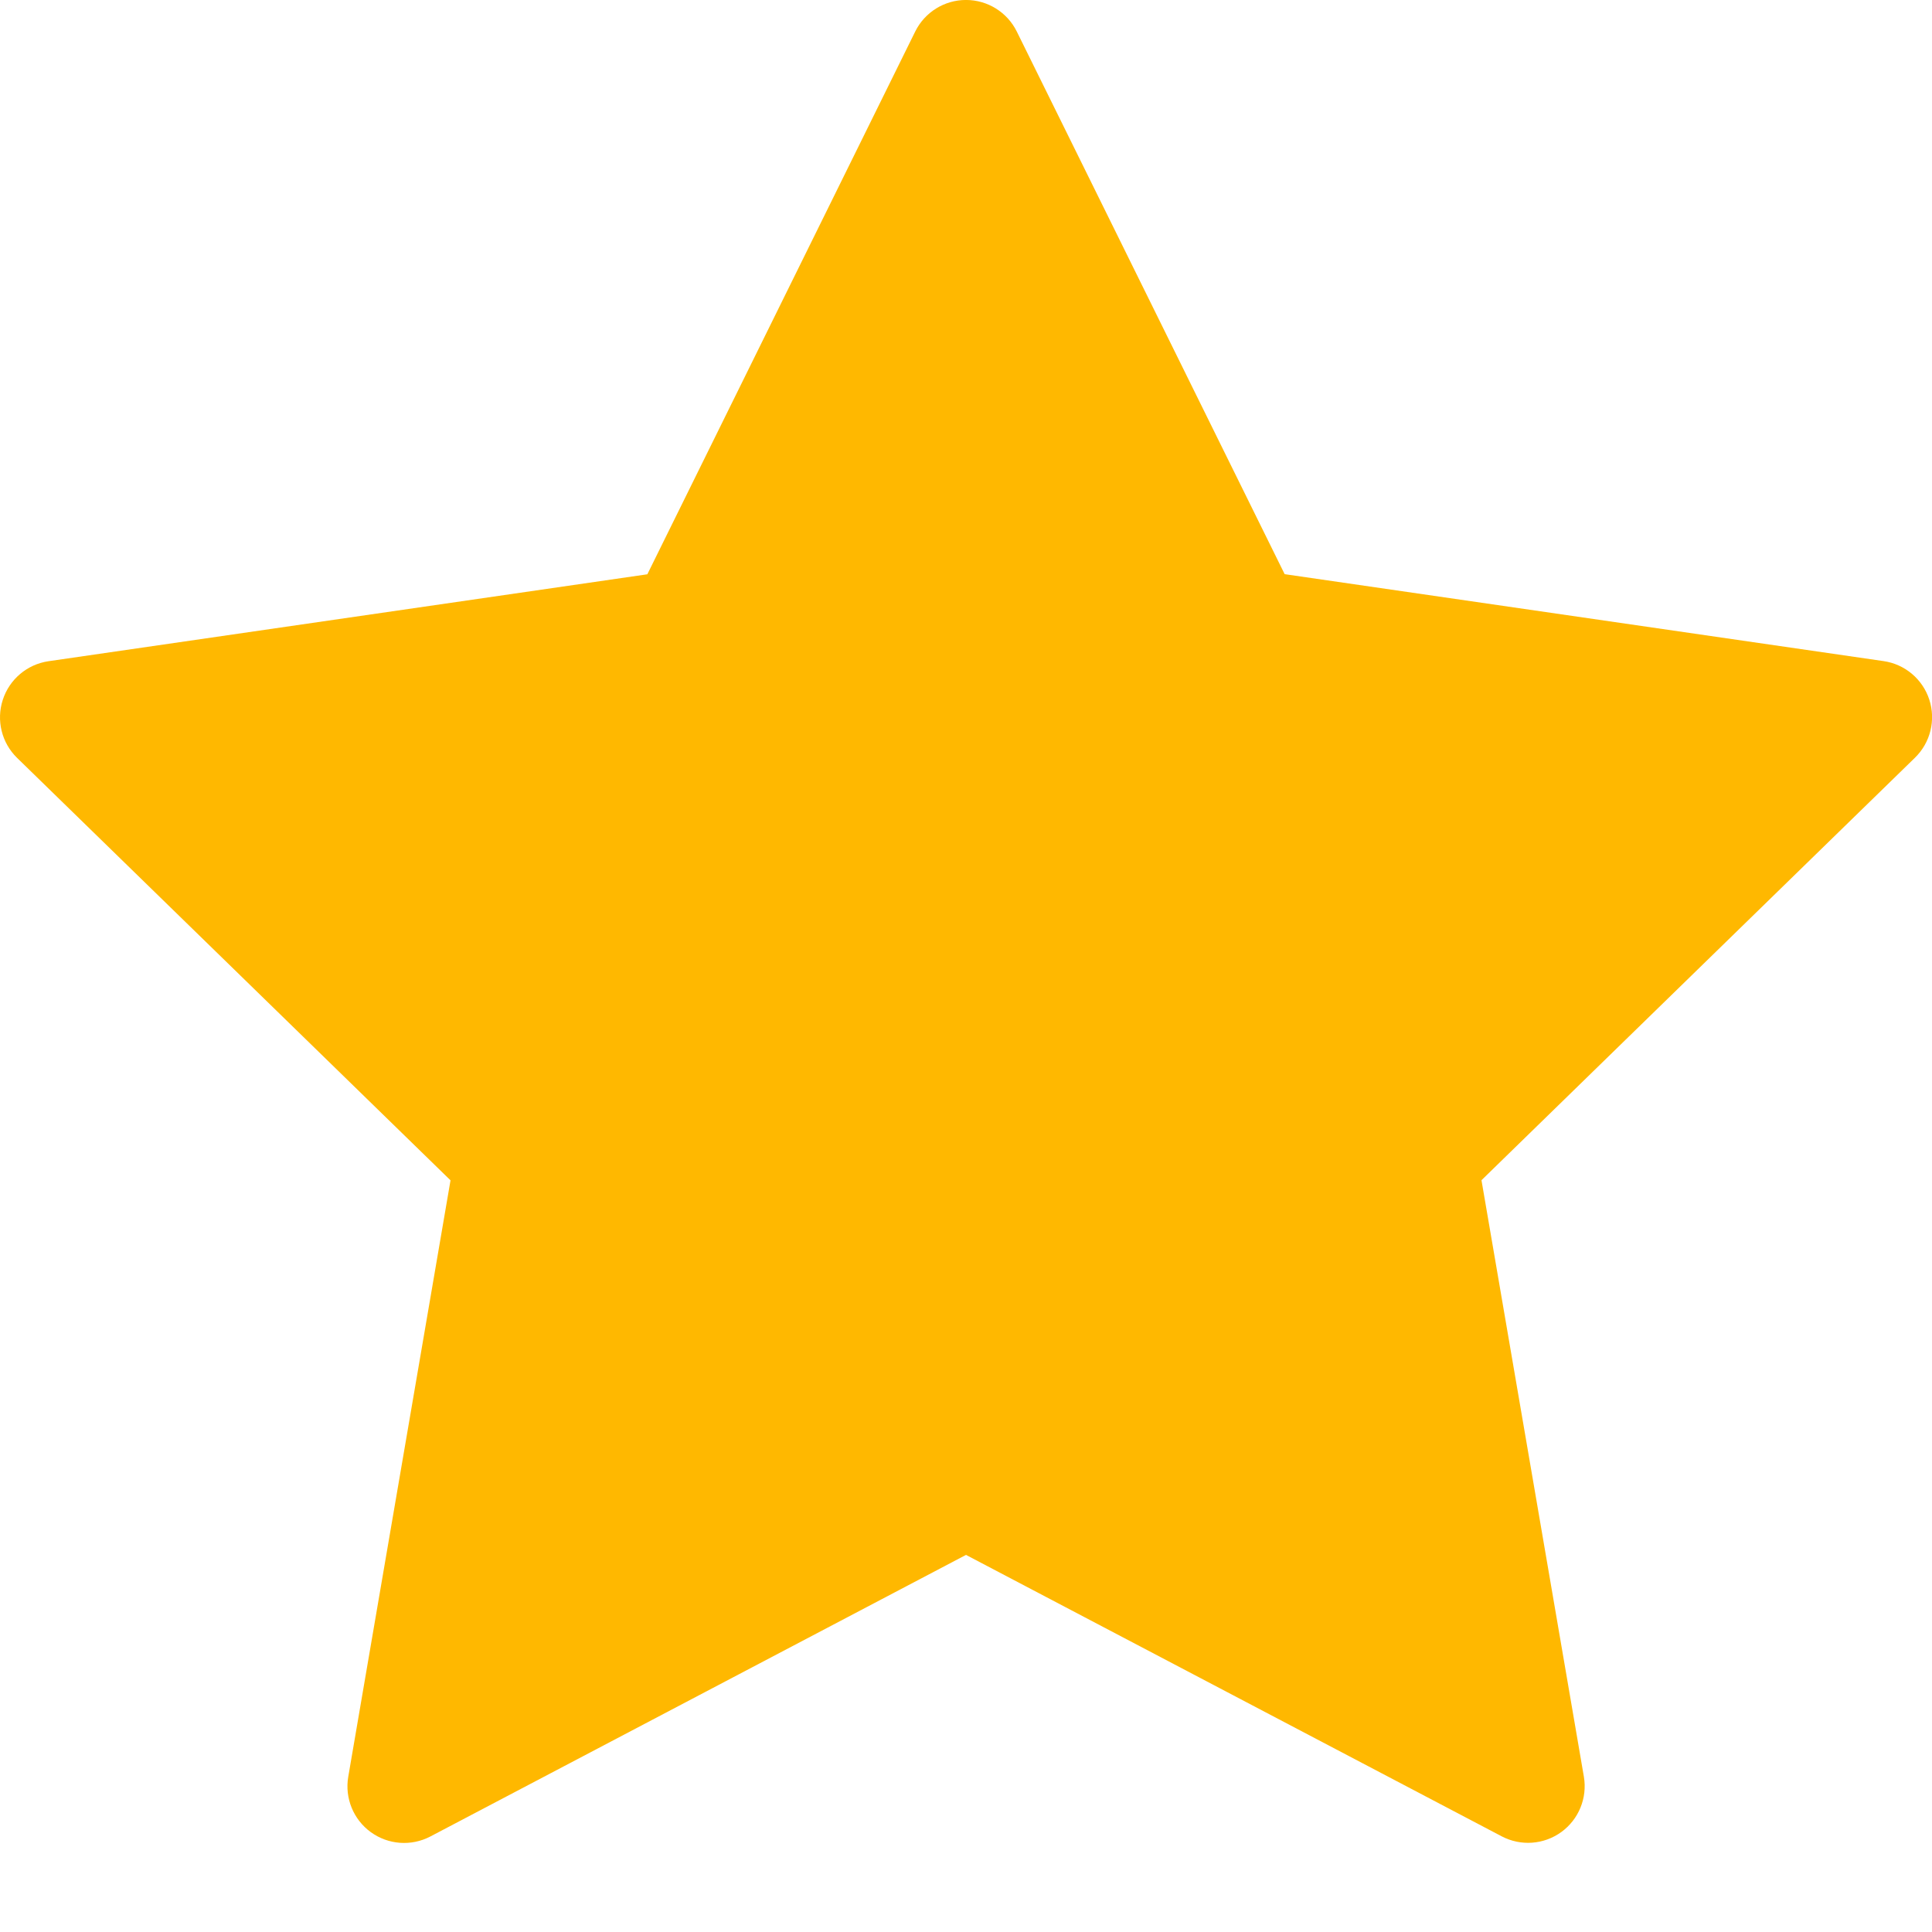
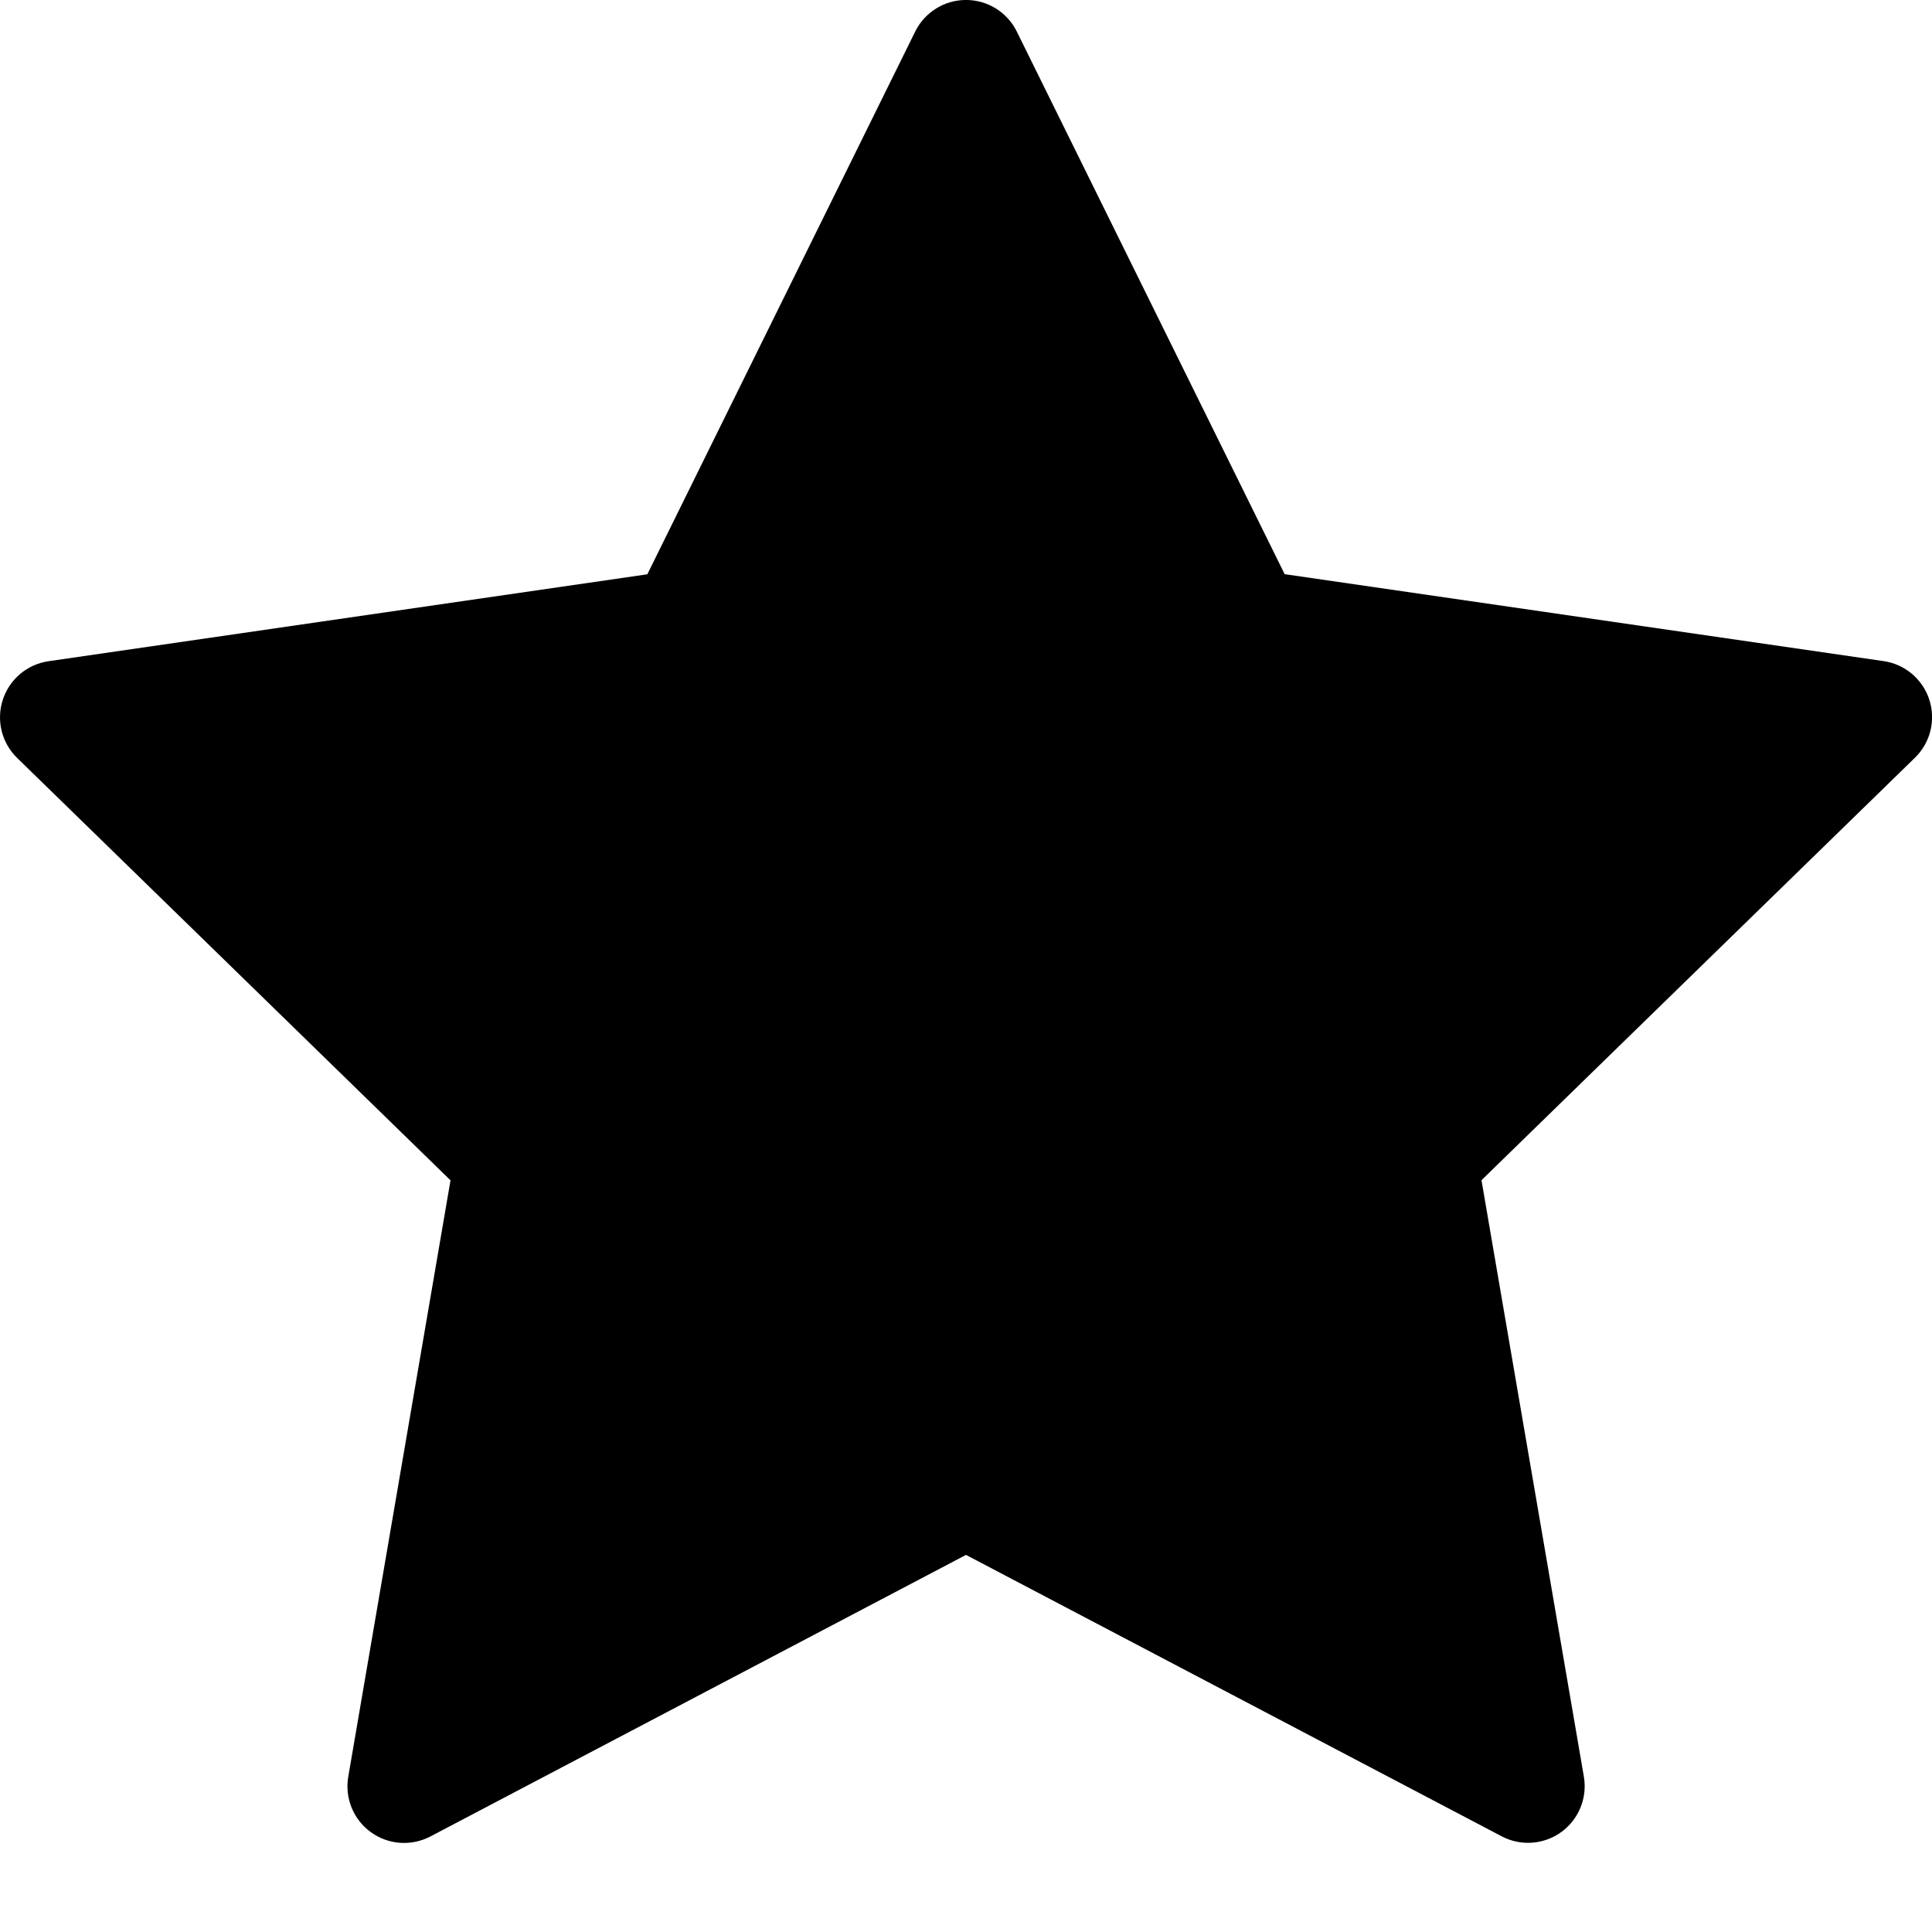
- <svg xmlns="http://www.w3.org/2000/svg" width="16" height="16" fill="none">
-   <path d="M.023 5.796a.469.469 0 01.378-.32l4.96-.72L7.58.26a.469.469 0 01.84 0l2.219 4.495 4.96.72a.469.469 0 01.26.8l-3.59 3.499.848 4.94a.469.469 0 01-.68.494L8 12.877l-4.436 2.332a.469.469 0 01-.68-.494l.847-4.94-3.59-3.499a.469.469 0 01-.118-.48z" fill="#FFB800" />
+ <svg xmlns="http://www.w3.org/2000/svg" viewBox="0 0 16 16">
+   <path d="M.023 5.796a.469.469 0 01.378-.32l4.96-.72L7.58.26a.469.469 0 01.84 0l2.219 4.495 4.96.72a.469.469 0 01.26.8l-3.59 3.499.848 4.94a.469.469 0 01-.68.494L8 12.877l-4.436 2.332a.469.469 0 01-.68-.494l.847-4.94-3.59-3.499a.469.469 0 01-.118-.48z" />
</svg>
